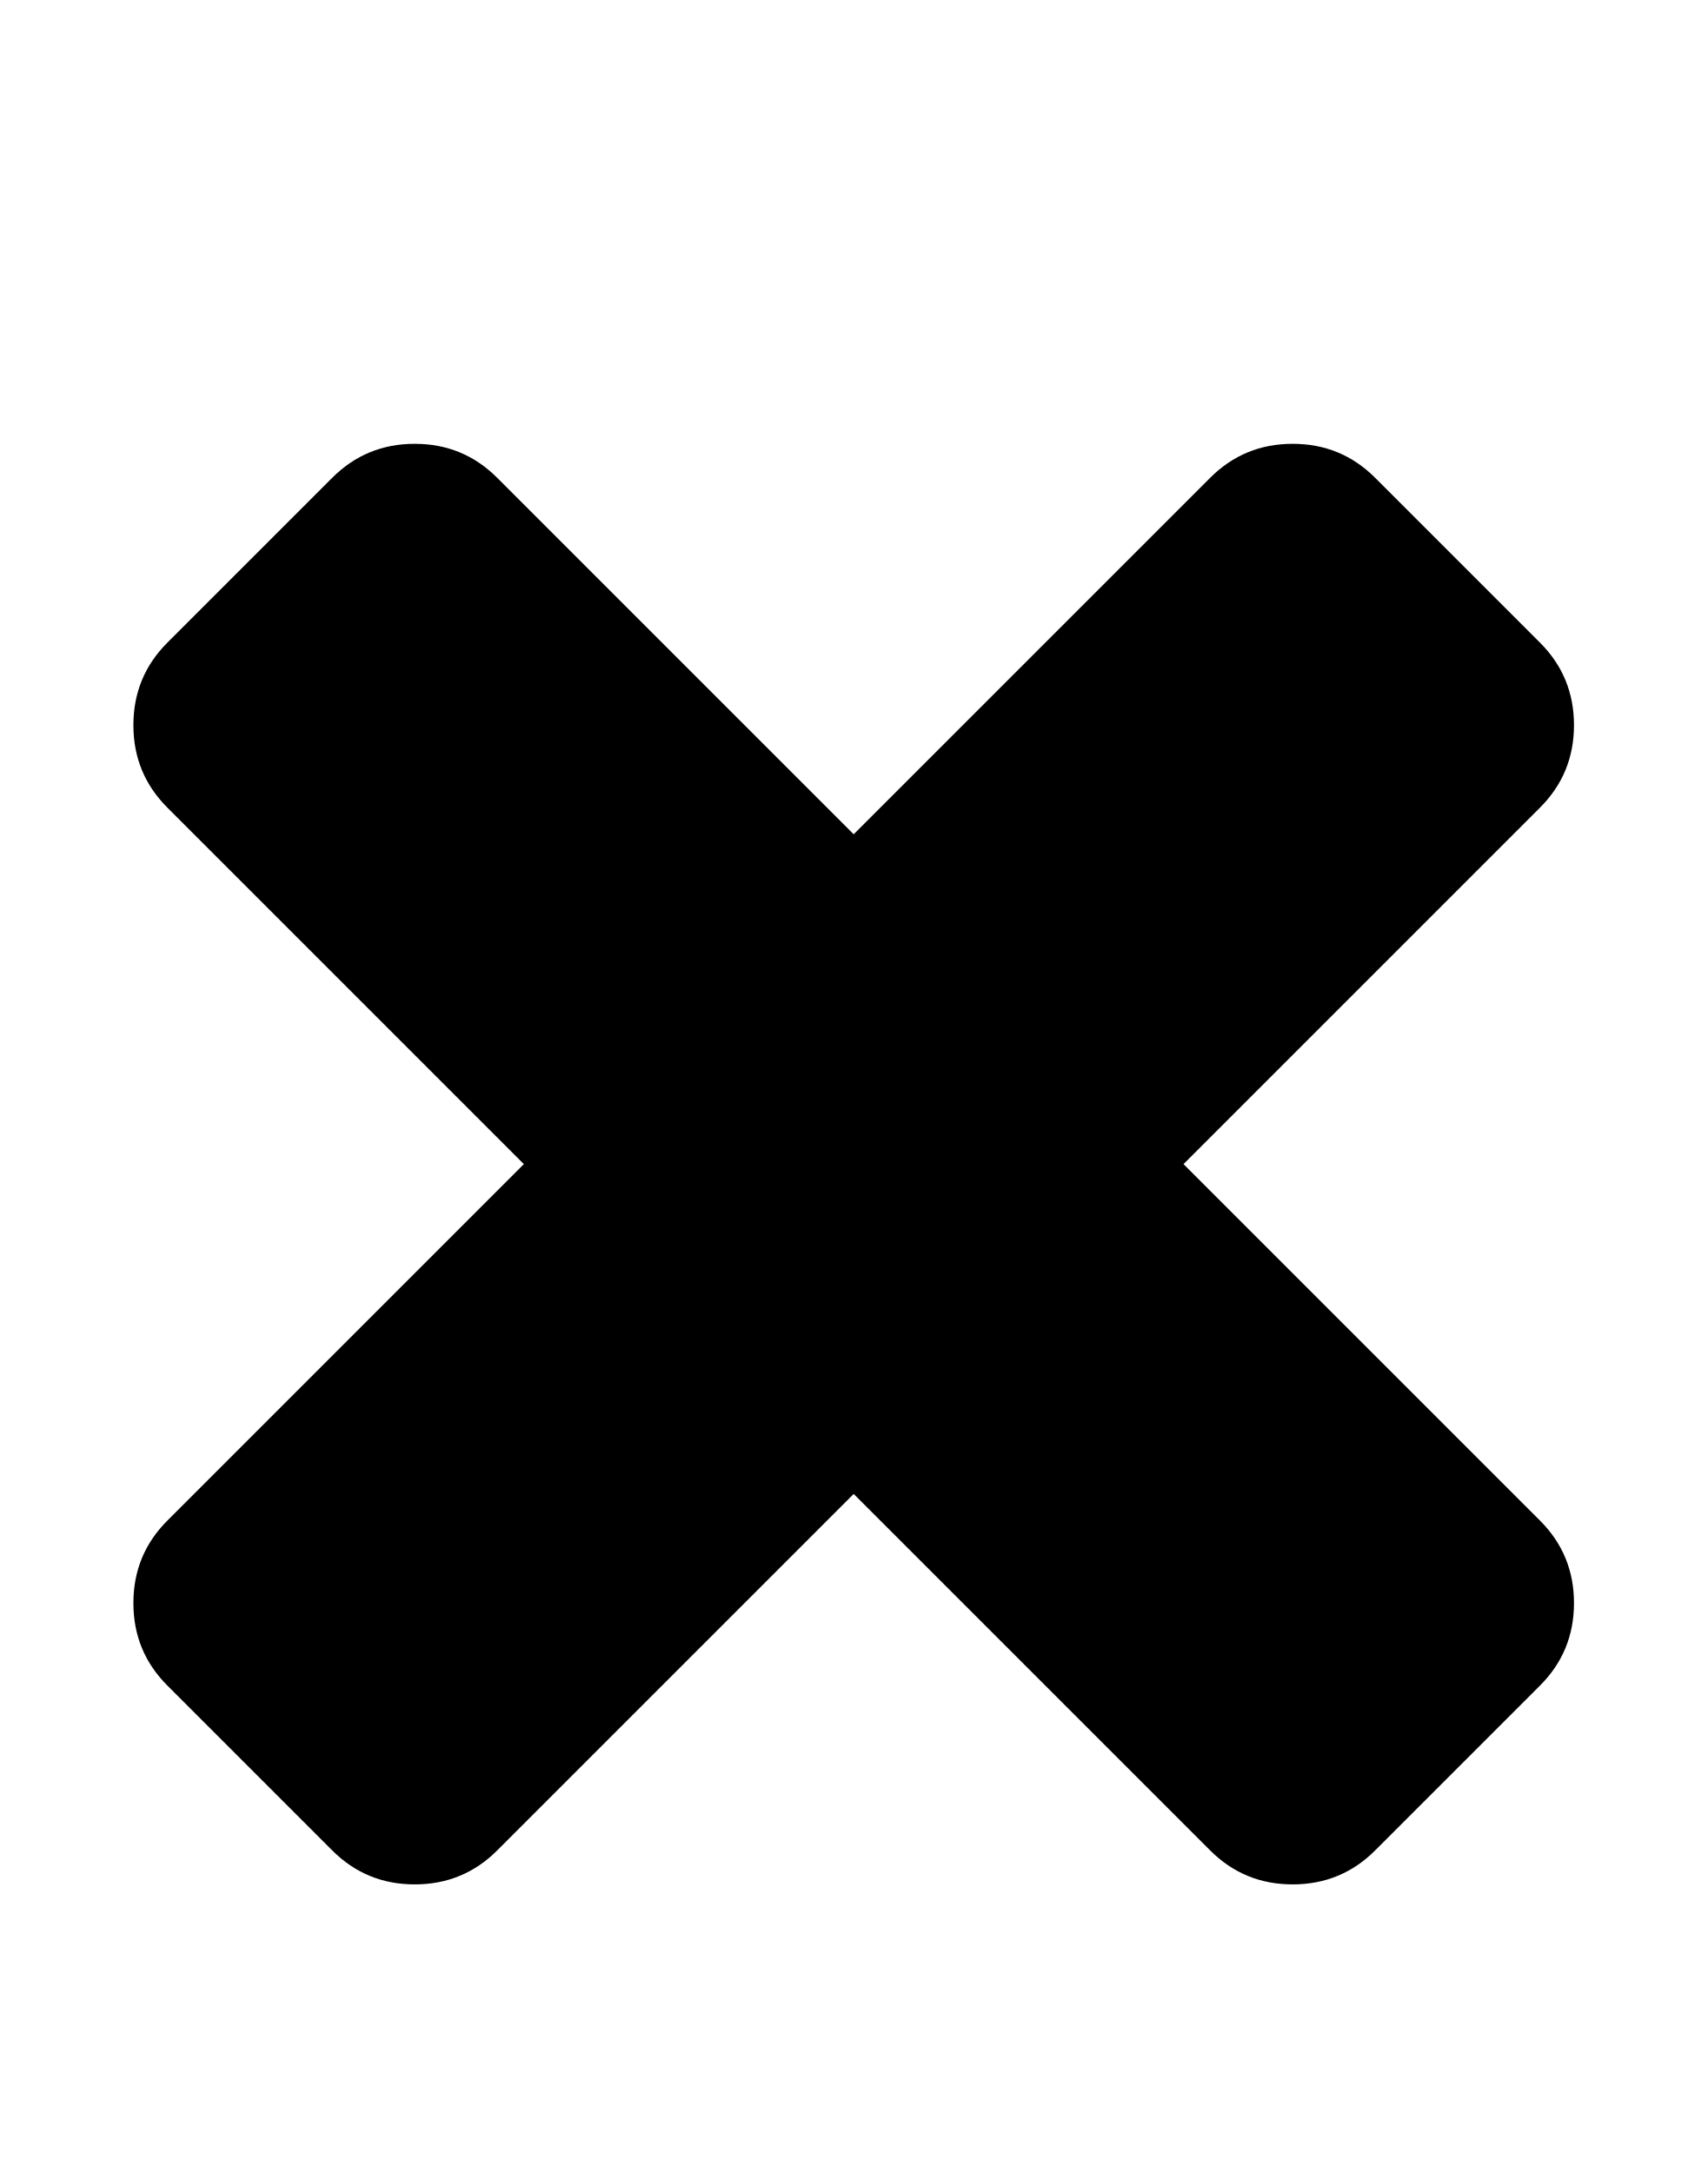
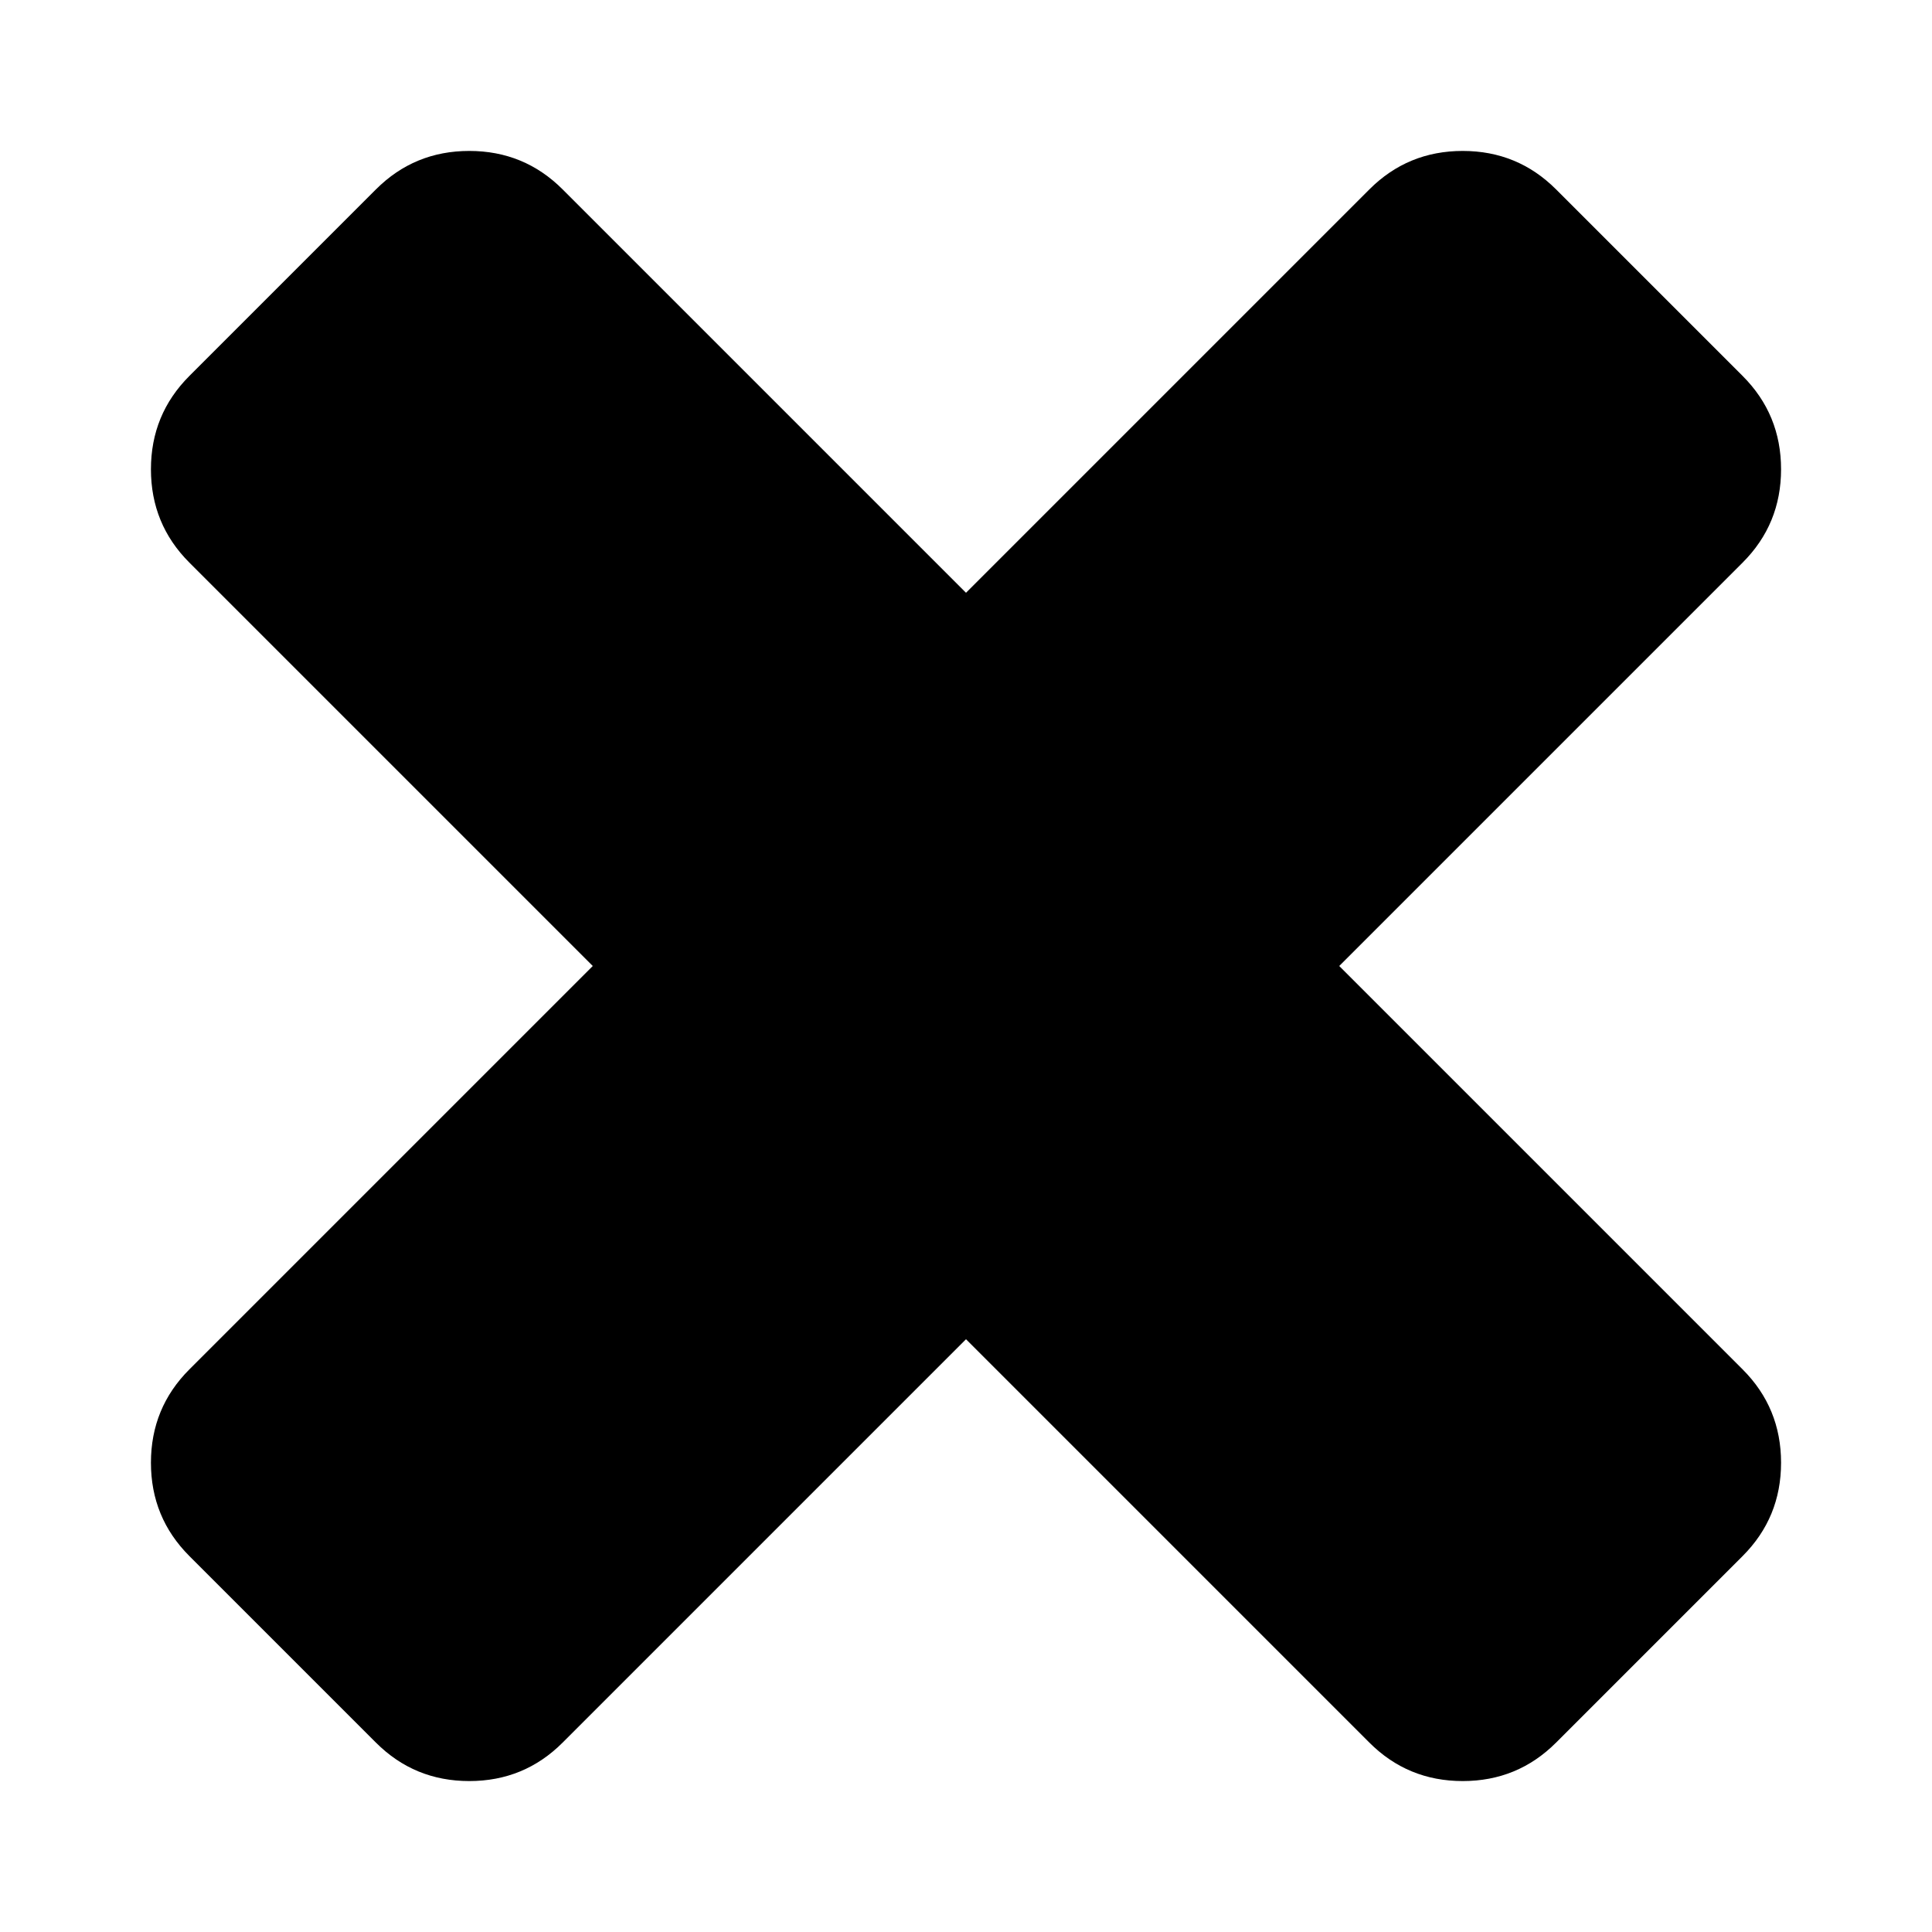
- <svg xmlns="http://www.w3.org/2000/svg" class="inline-svg--fa" viewBox="0 0 1408 1792">
-   <path fill="currentColor" d="M1298 1322q0 40-28 68l-136 136q-28 28-68 28t-68-28l-294-294-294 294q-28 28-68 28t-68-28l-136-136q-28-28-28-68t28-68l294-294-294-294q-28-28-28-68t28-68l136-136q28-28 68-28t68 28l294 294 294-294q28-28 68-28t68 28l136 136q28 28 28 68t-28 68L976 960l294 294q28 28 28 68z" />
+ <svg xmlns="http://www.w3.org/2000/svg" class="inline-svg--fa" width="11" height="11" viewBox="0 0 1408 1408">
+   <path fill="currentColor" d="M1298 1066q0 40-28 68l-136 136q-28 28-68 28t-68-28L704 976l-294 294q-28 28-68 28t-68-28l-136-136q-28-28-28-68t28-68l294-294-294-294q-28-28-28-68t28-68l136-136q28-28 68-28t68 28l294 294 294-294q28-28 68-28t68 28l136 136q28 28 28 68t-28 68L976 704l294 294q28 28 28 68z" />
</svg>
